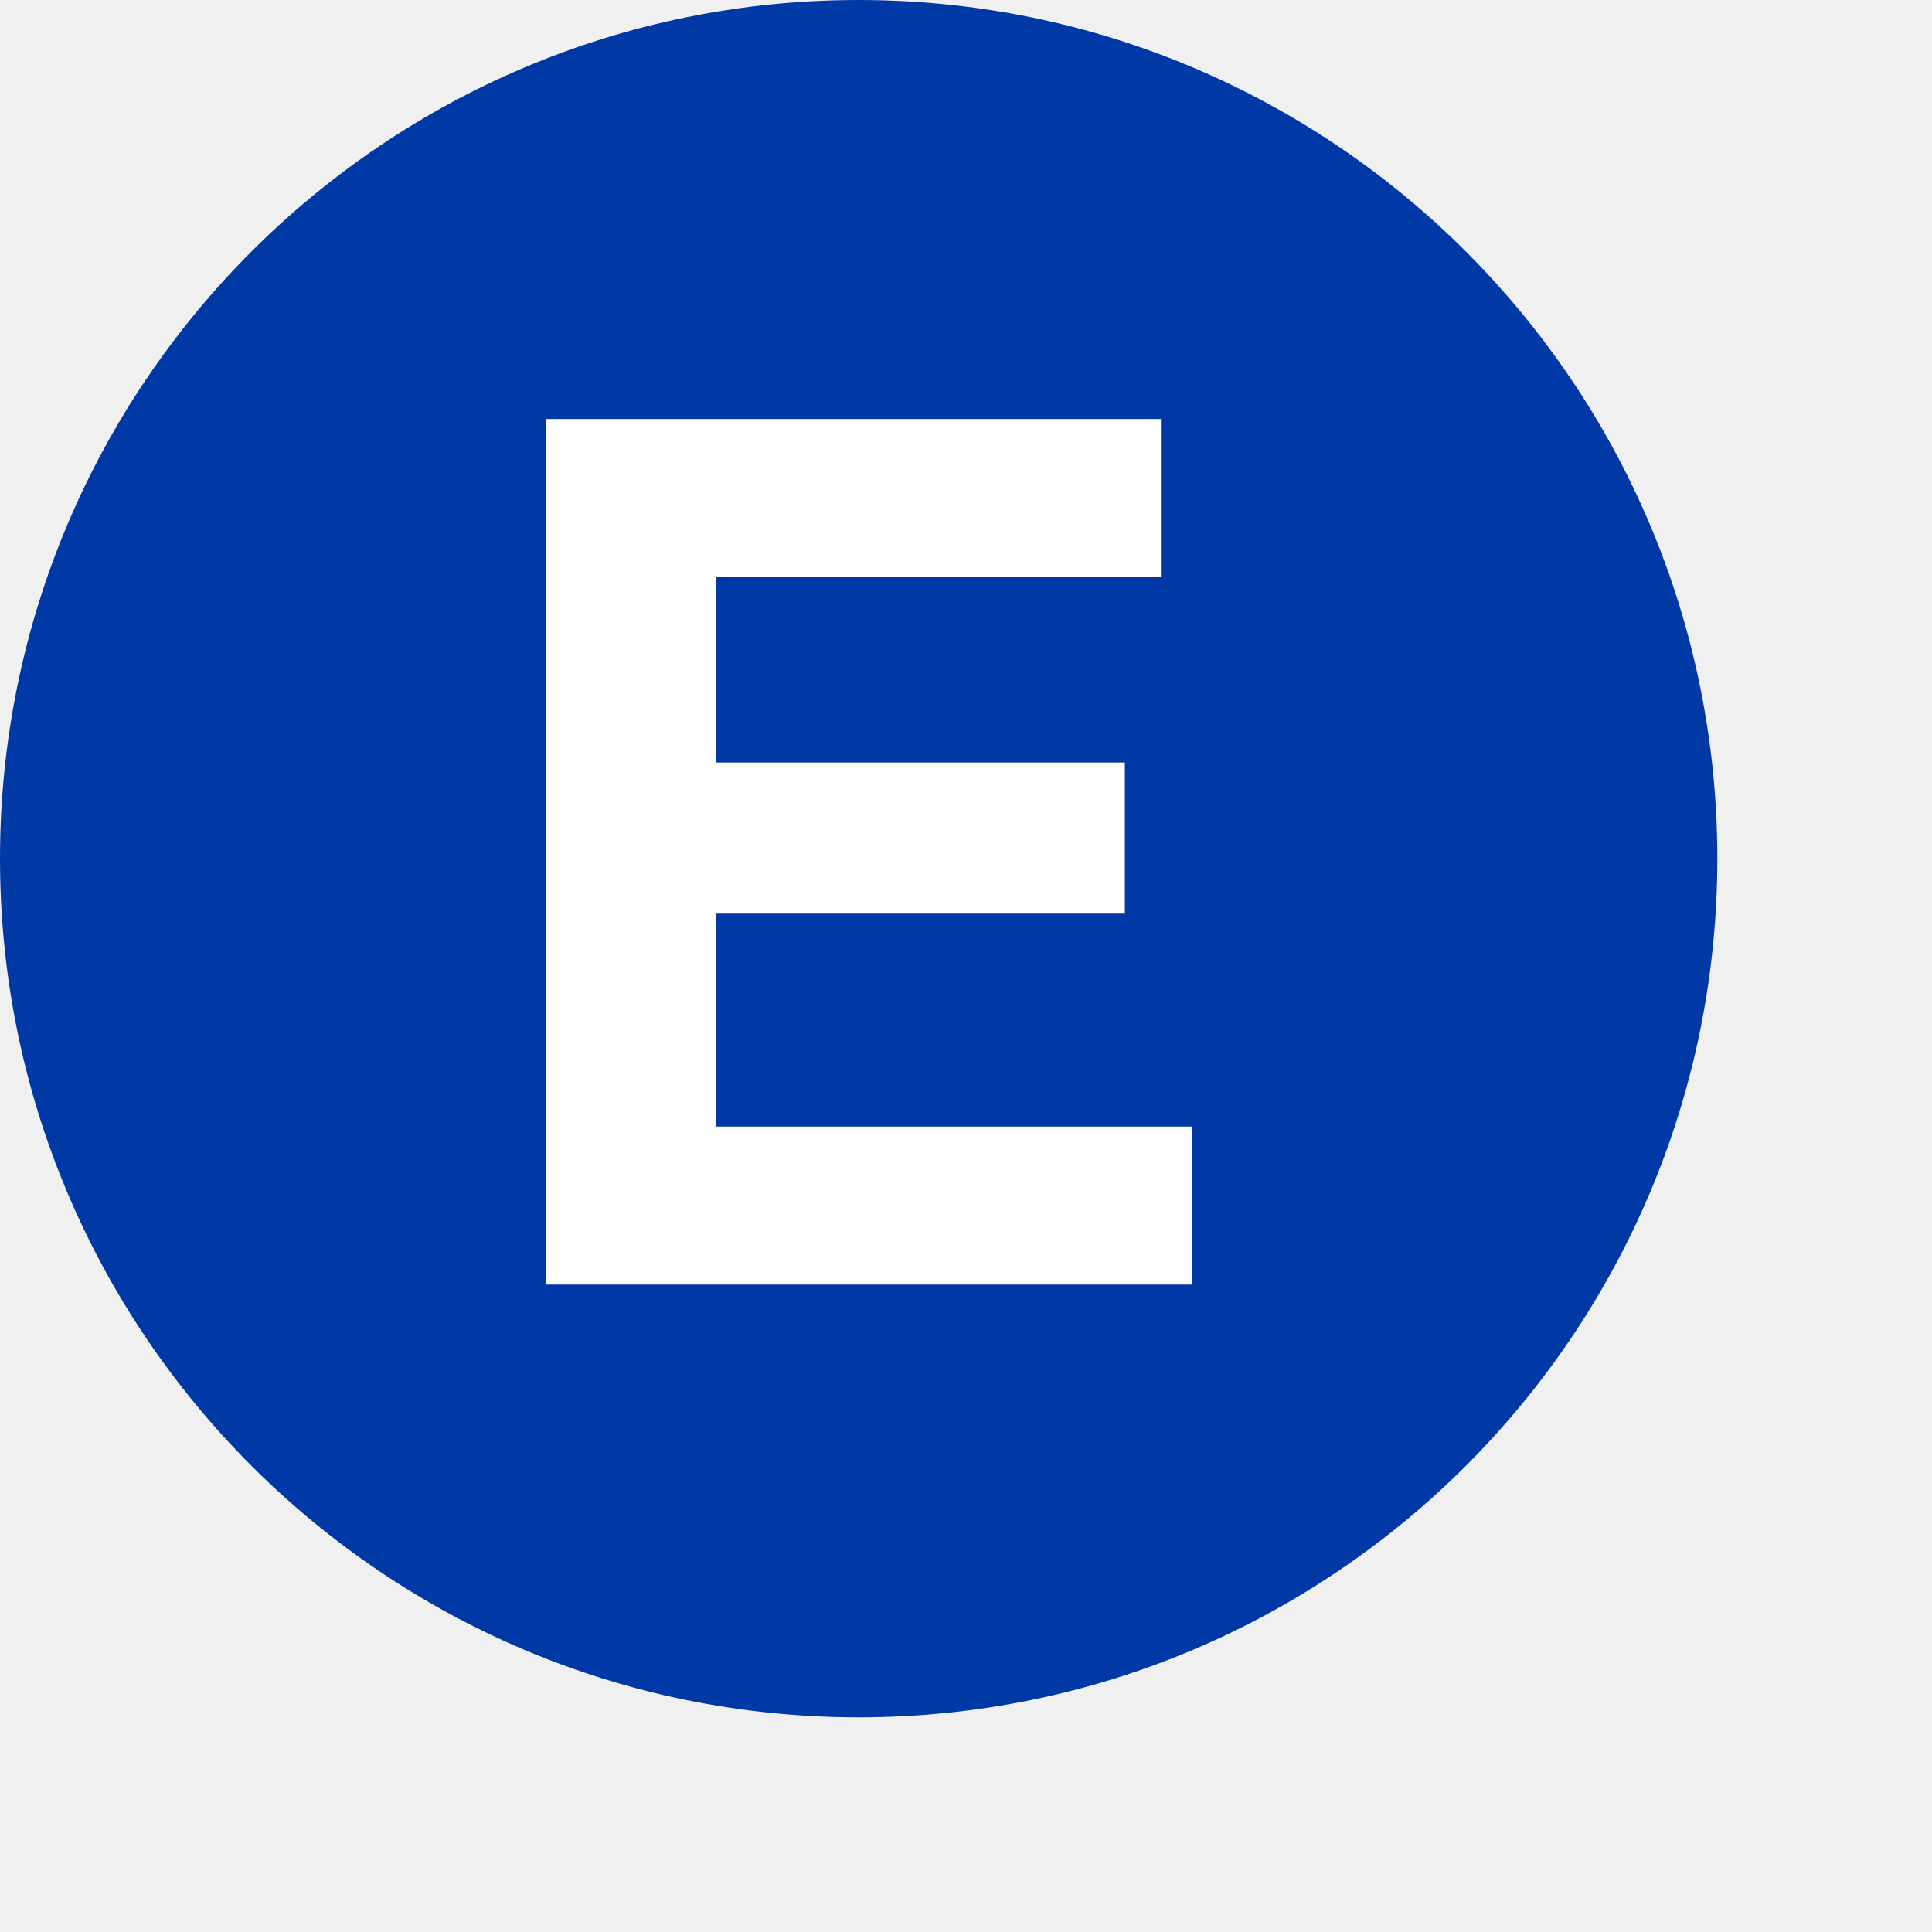
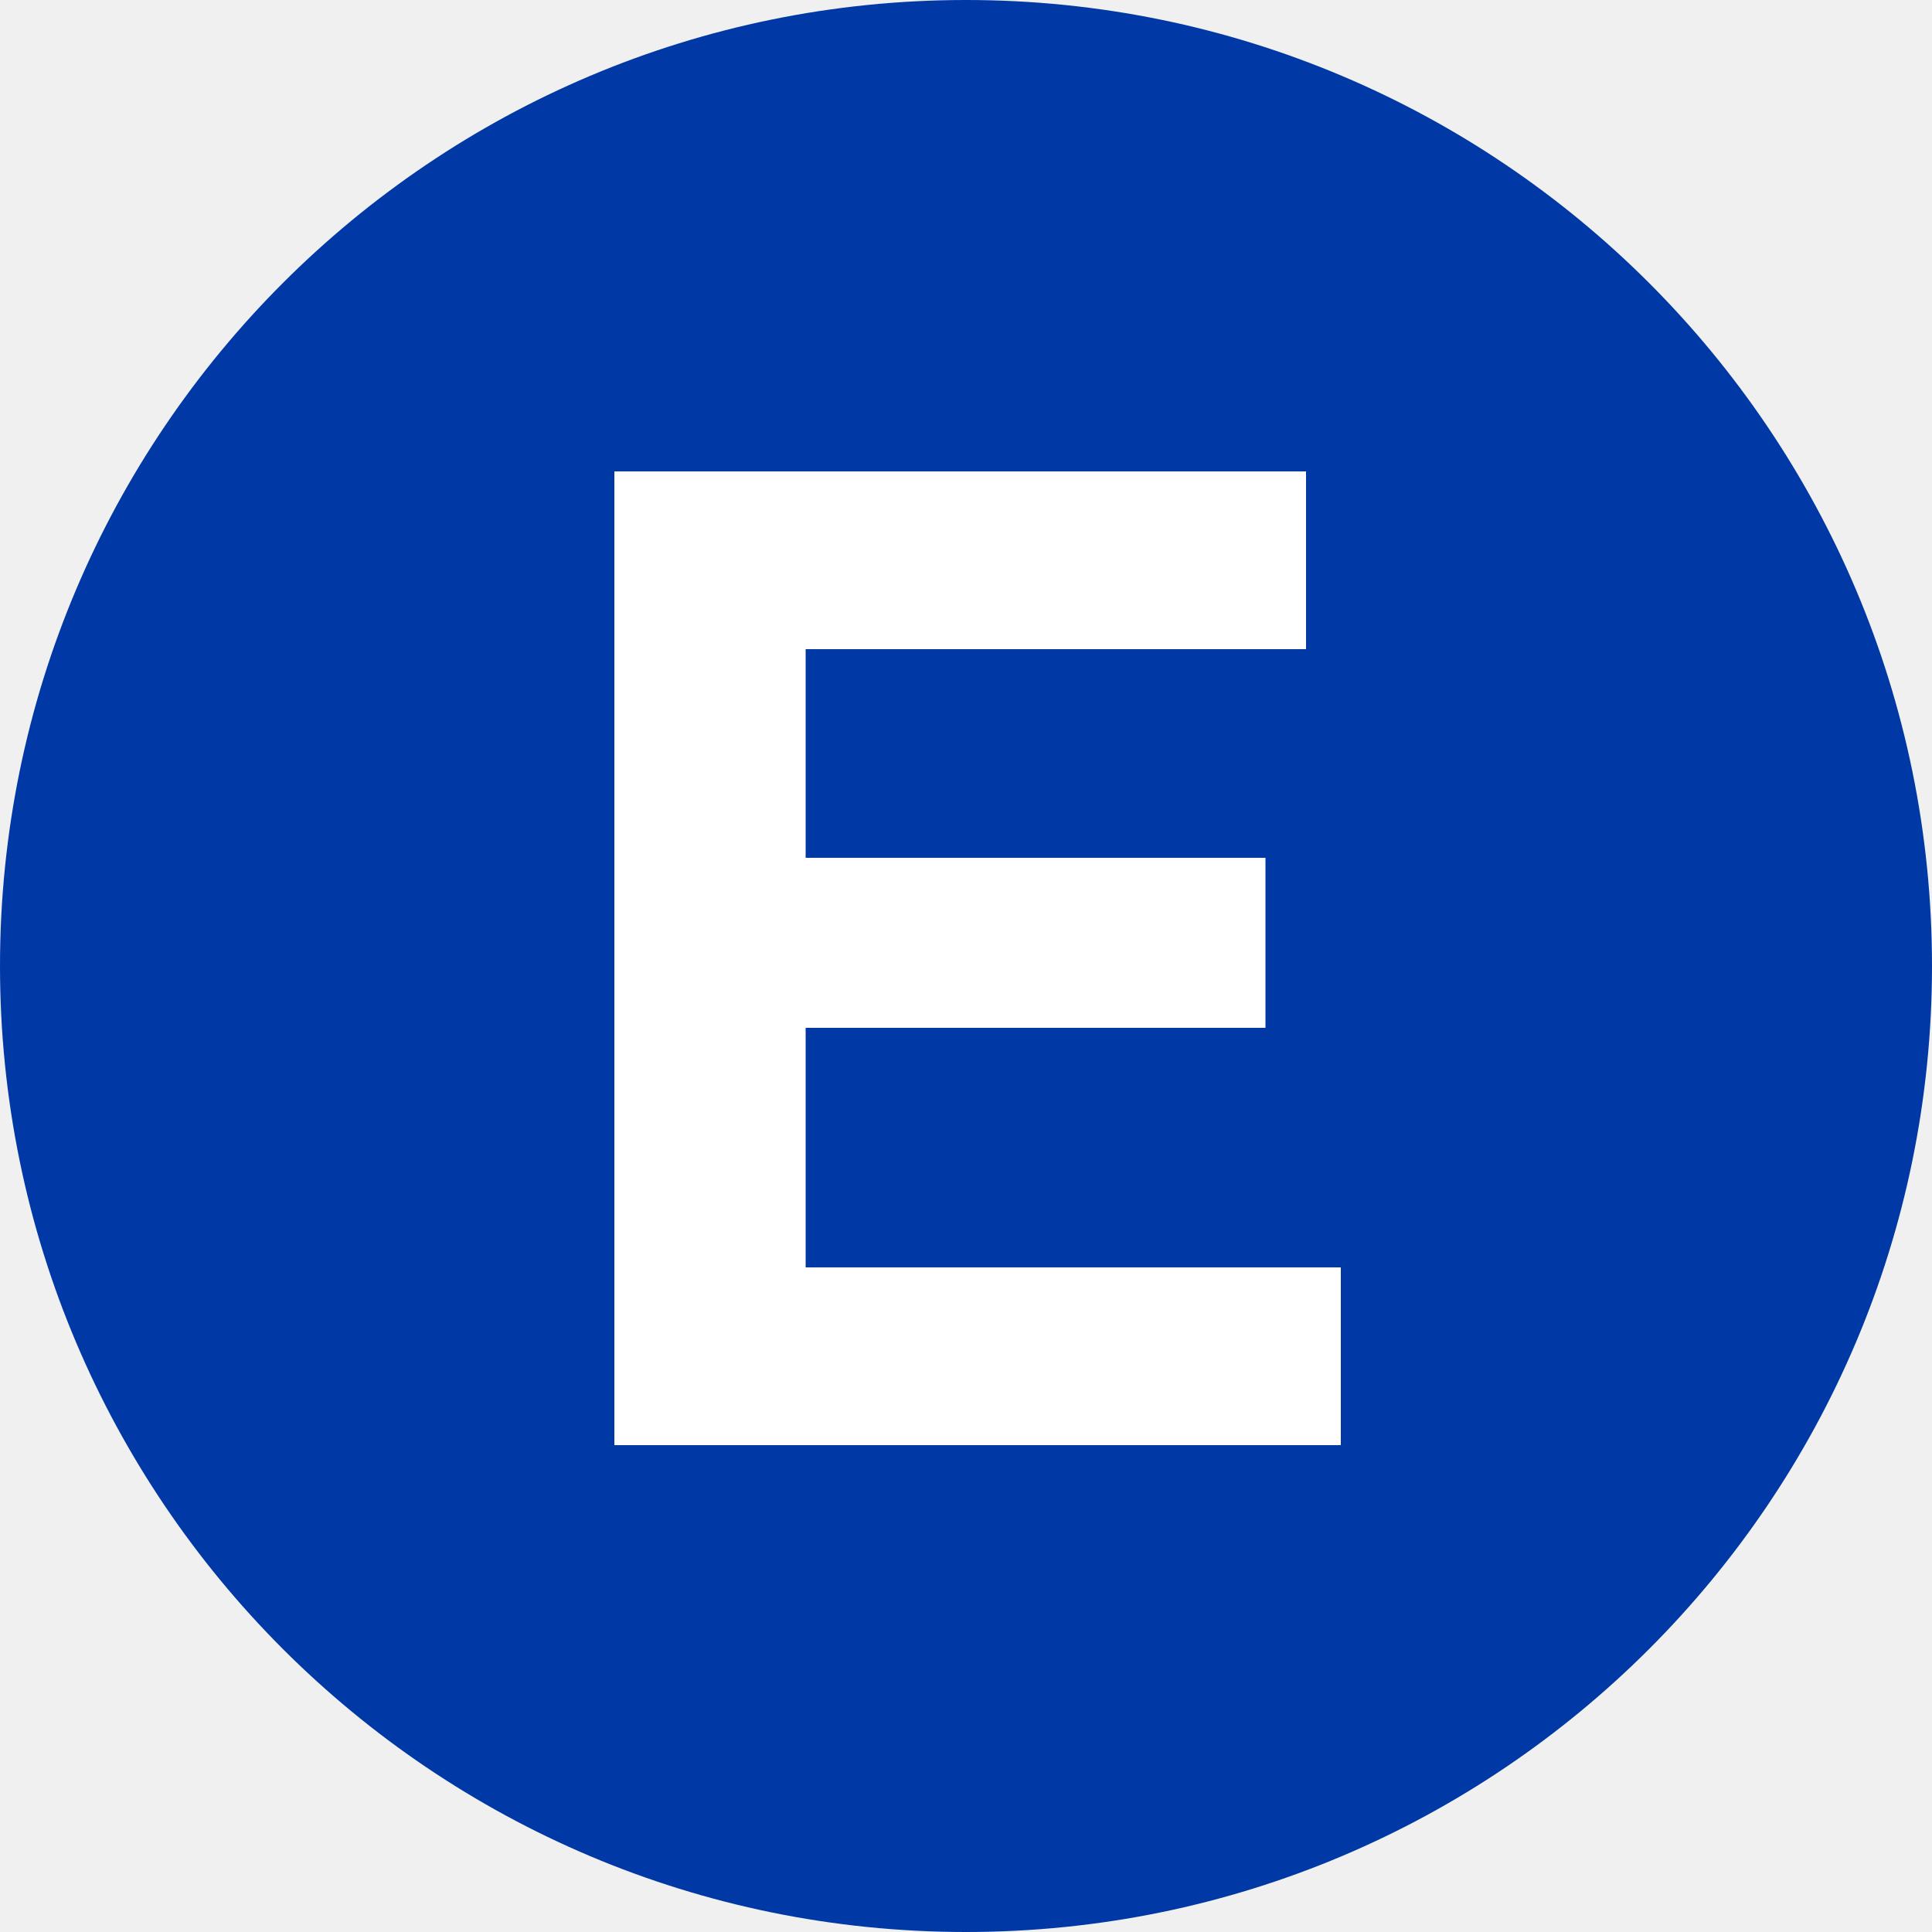
- <svg xmlns="http://www.w3.org/2000/svg" width="250px" height="250px" viewBox="12.5 12.5 112.5 112.5">
+ <svg xmlns="http://www.w3.org/2000/svg" width="250px" height="250px" viewBox="12.5 12.5 100 100">
  <circle cx="62.5" cy="62.5" r="50" fill="#0039A6" />
  <polygon points="81.9,87.3 81.9,78.1 54.2,78.1 54.2,65.7 78,65.7 78,56.9 54.2,56.9 54.2,46.1 80.1,46.1 80.1,36.9 44.3,36.9 44.3,87.3" fill="#FFF" />
</svg>
